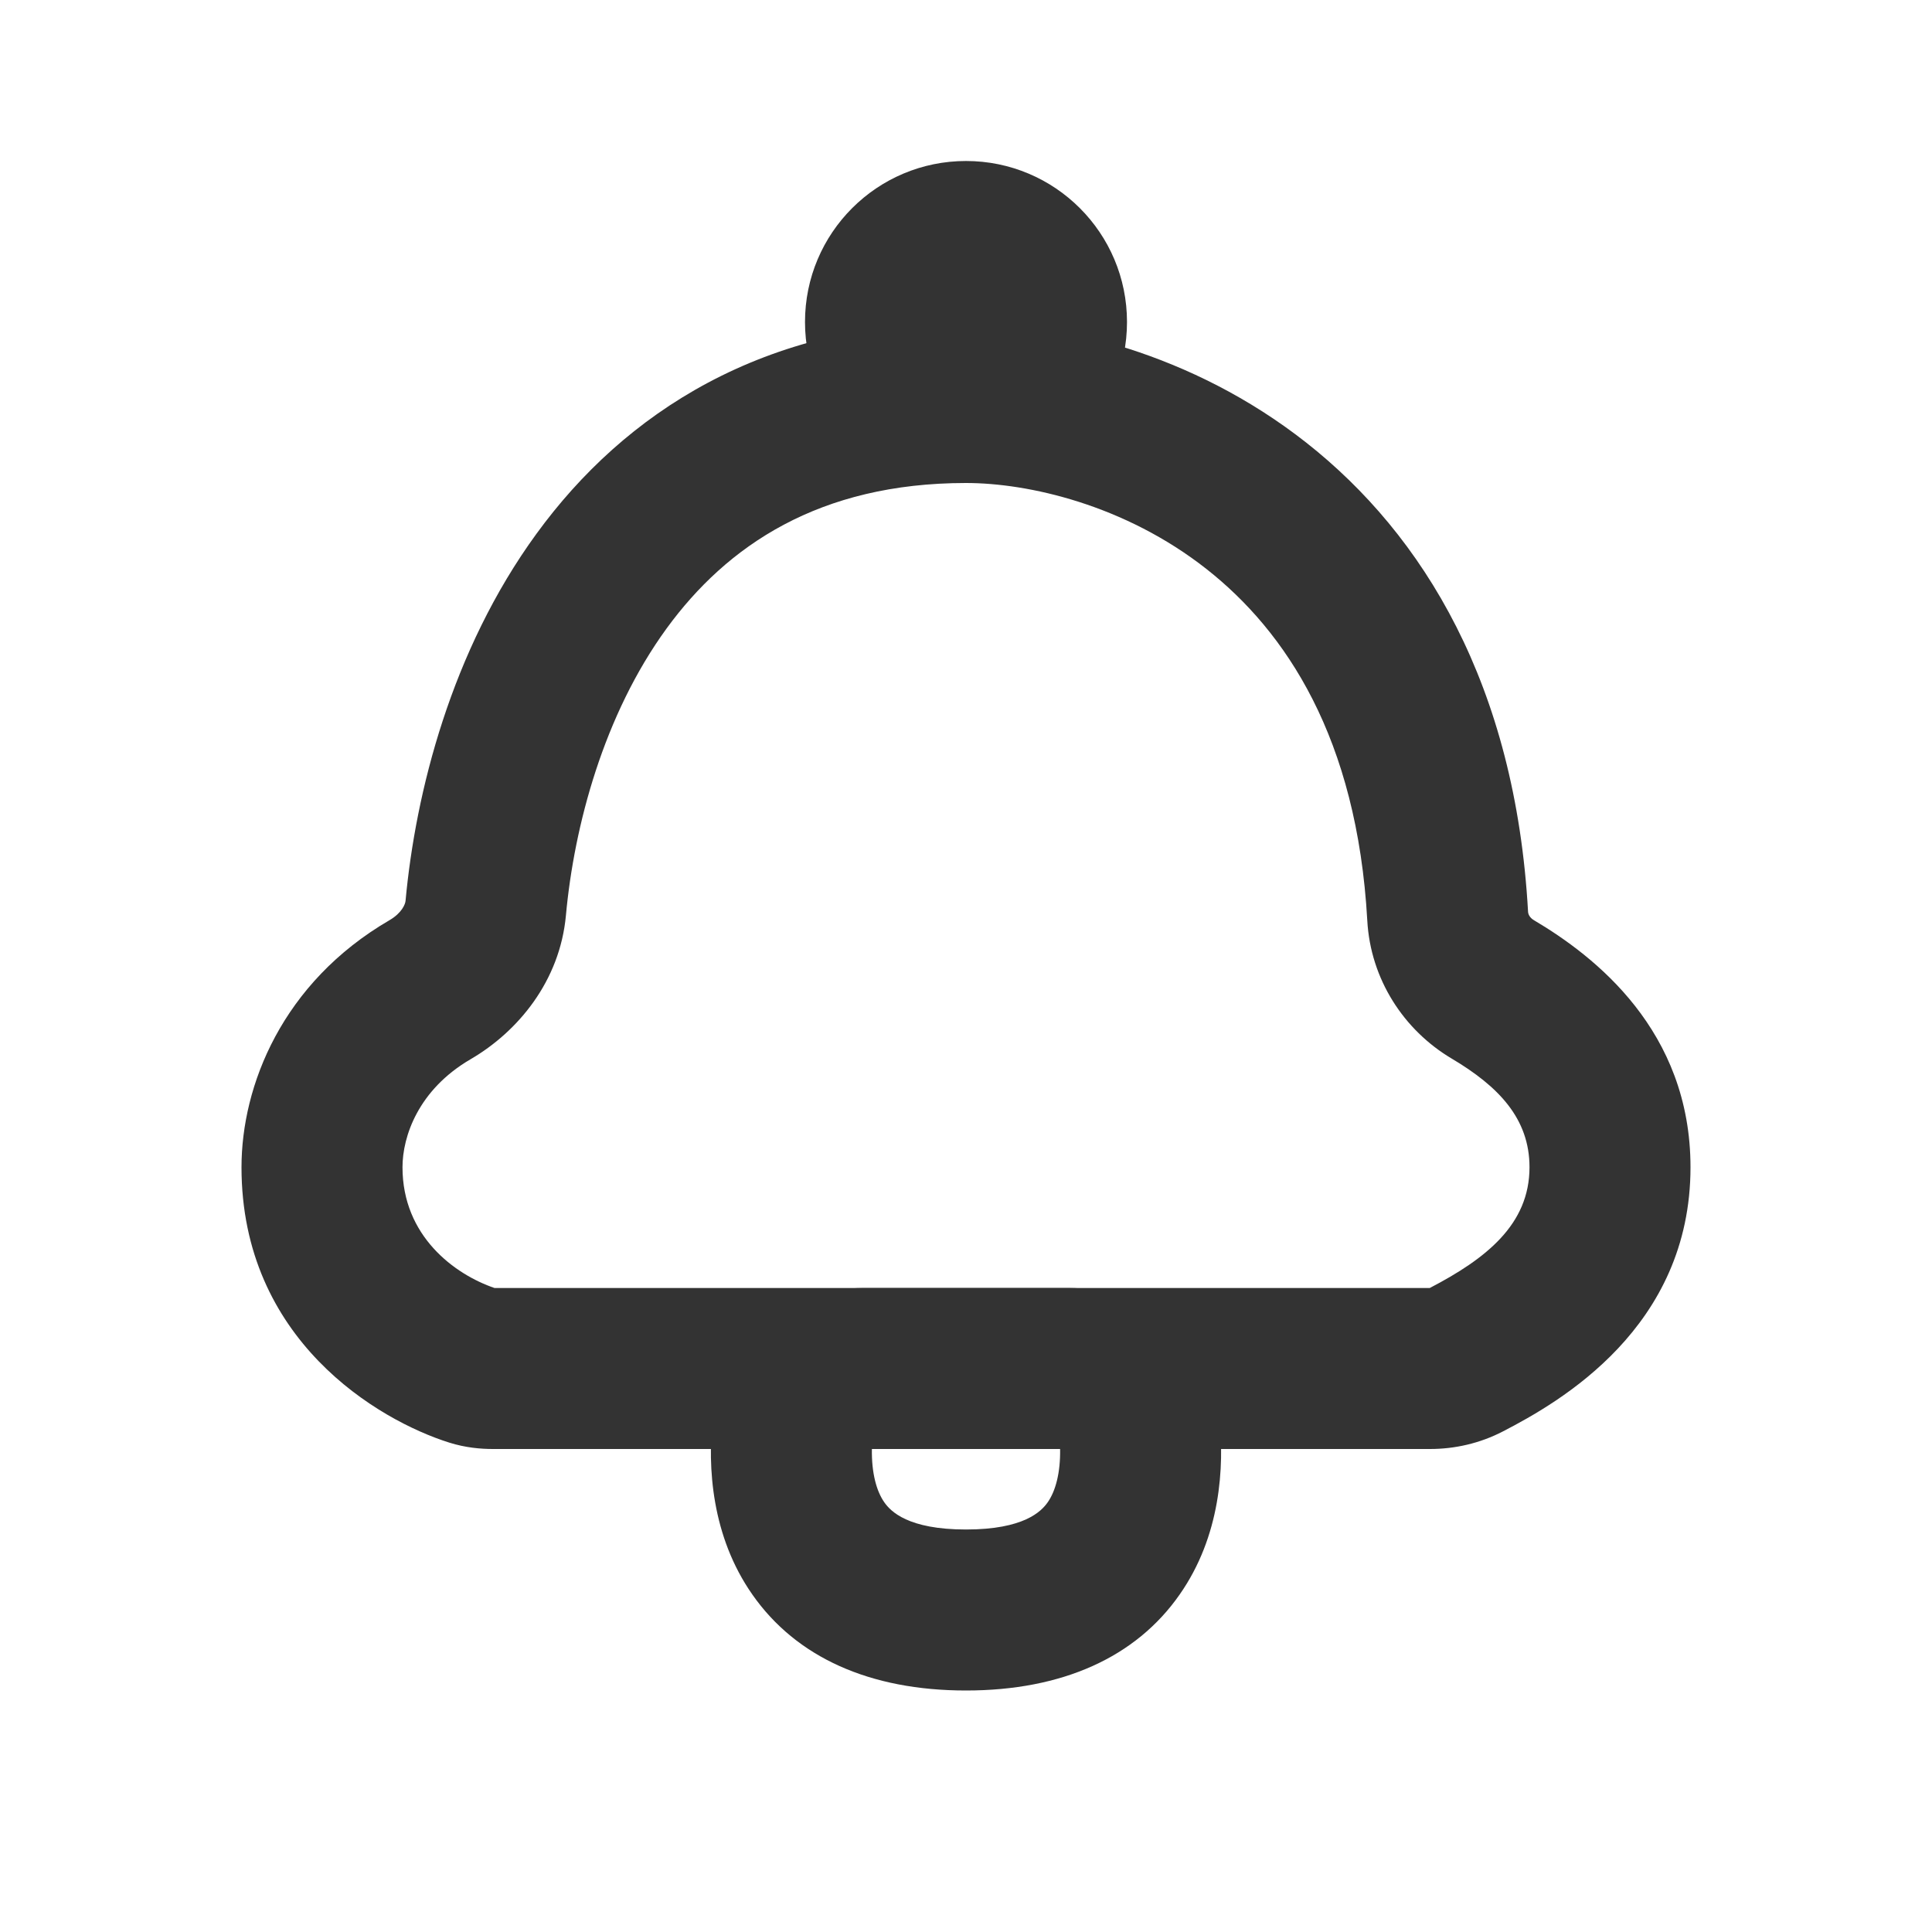
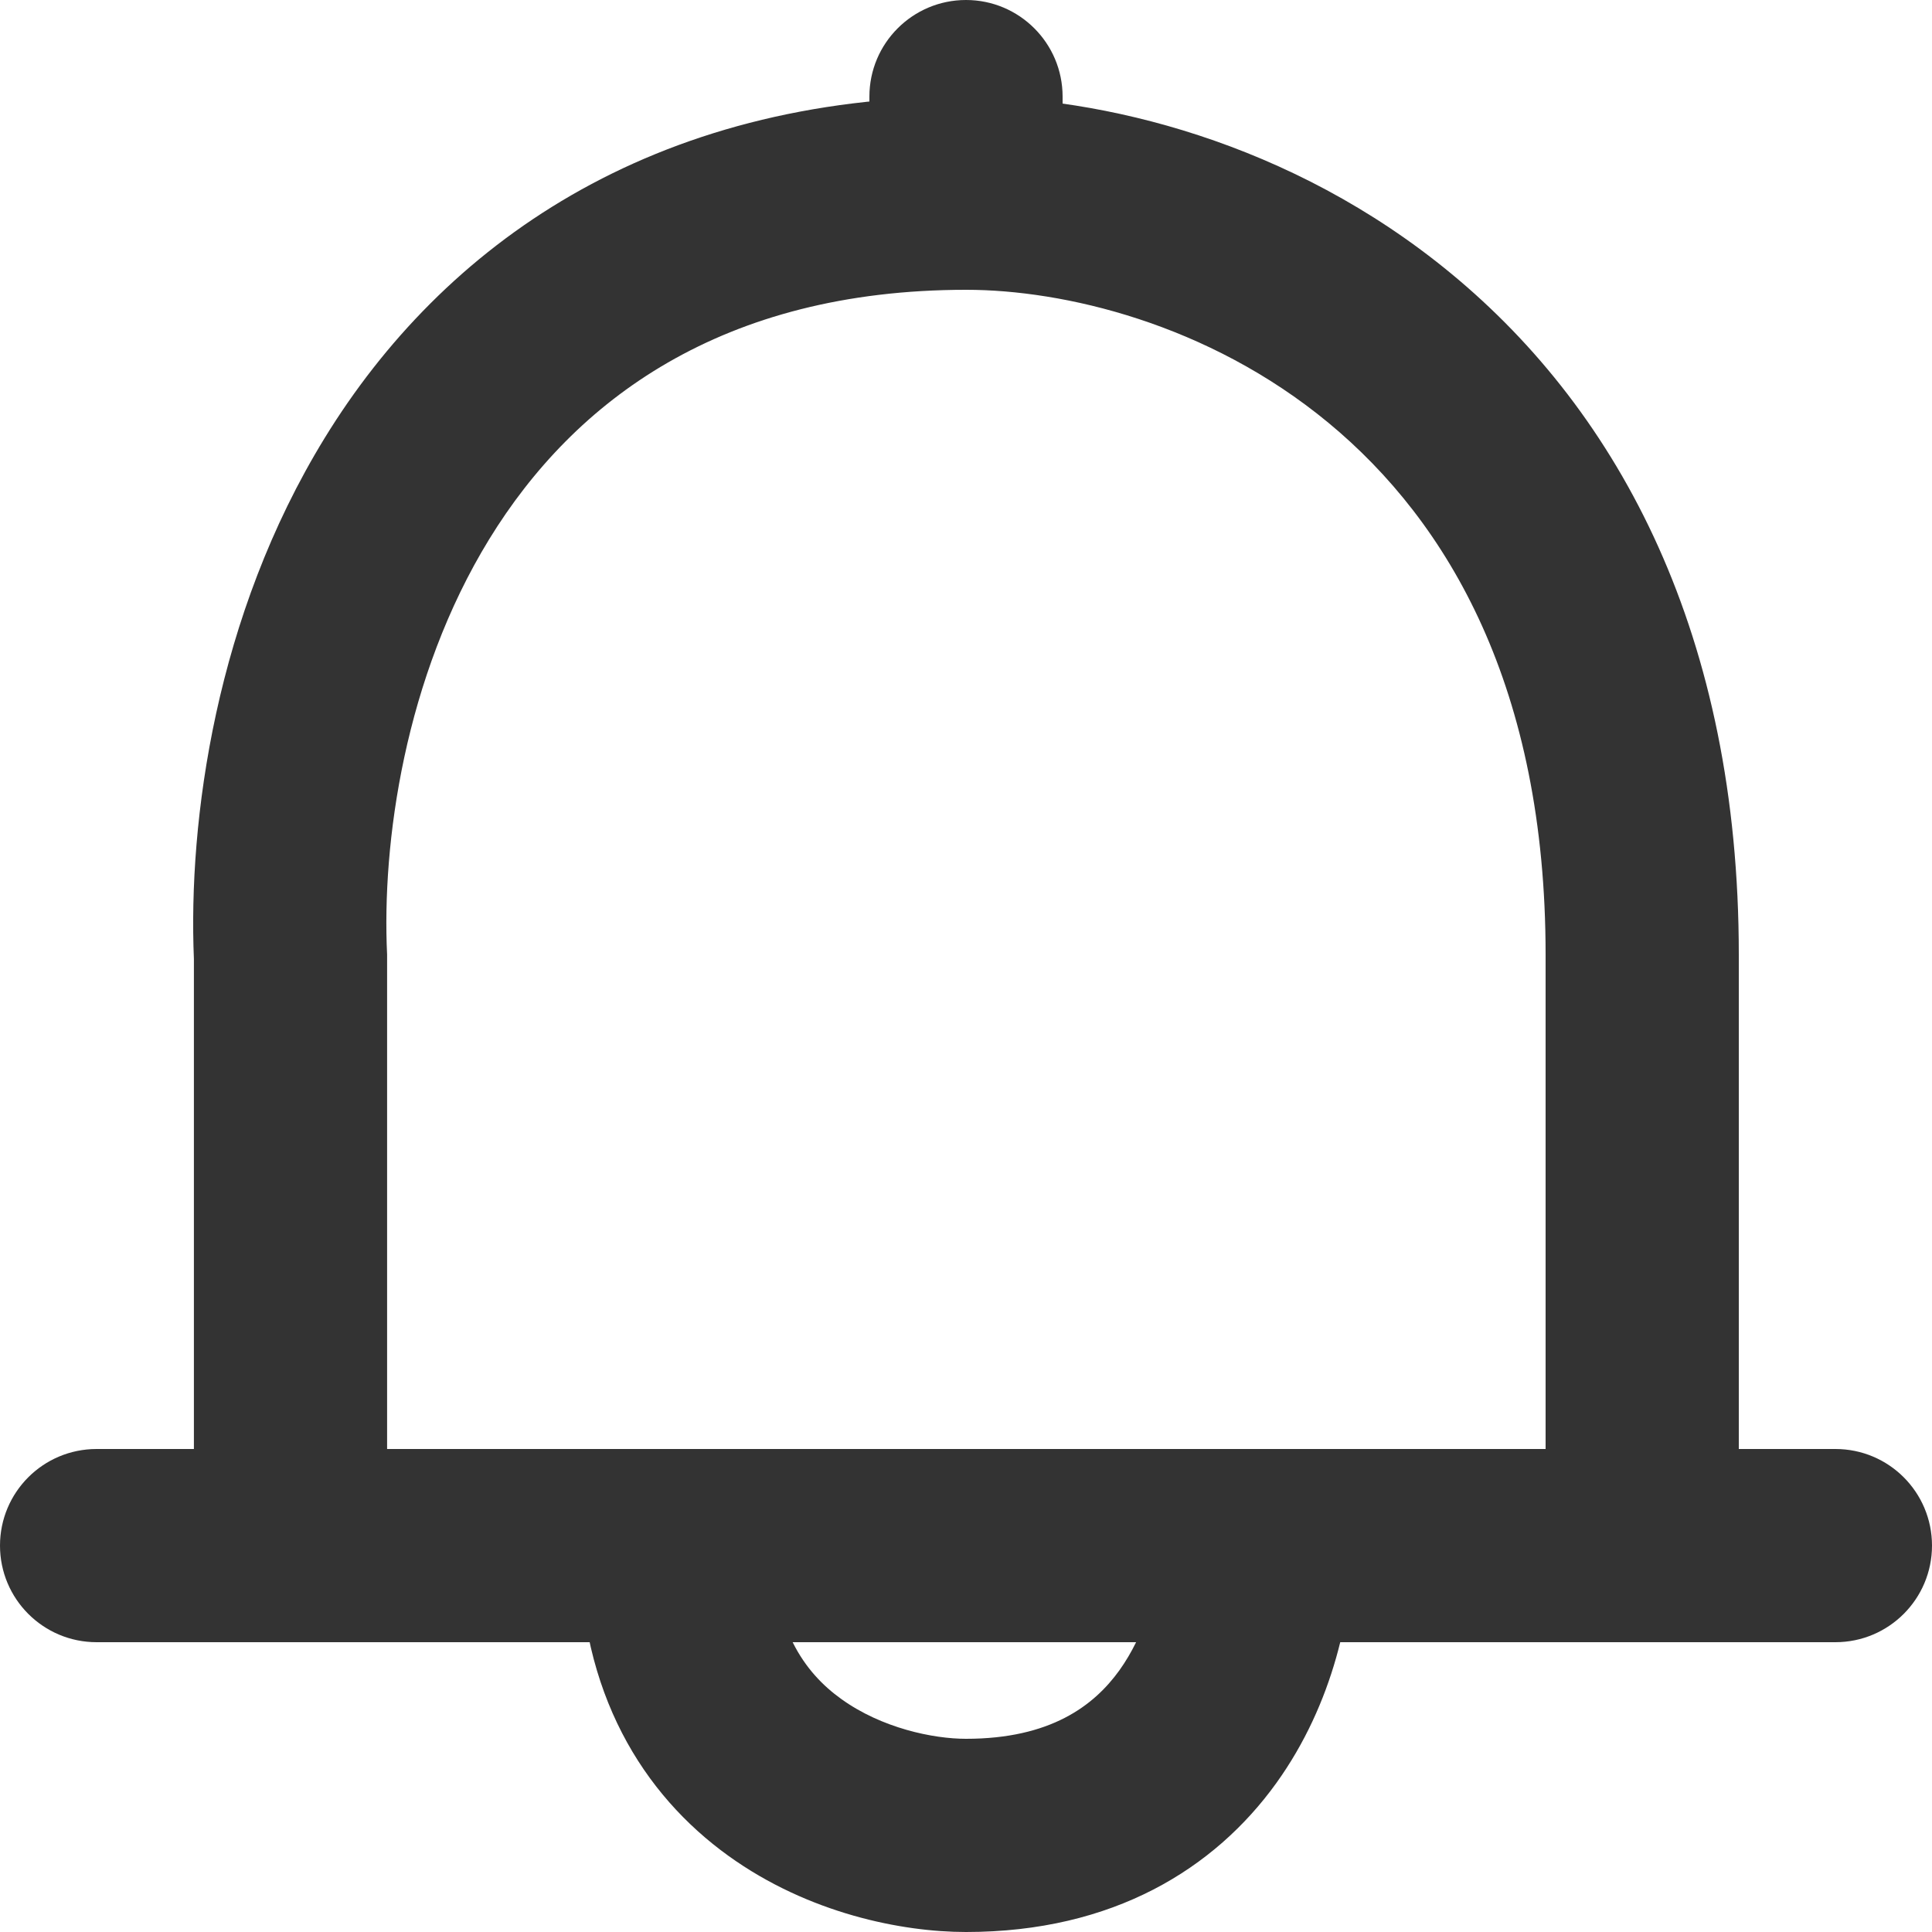
- <svg xmlns="http://www.w3.org/2000/svg" width="24" height="24" viewBox="0 0 24 24" fill="none">
-   <path fill-rule="evenodd" clip-rule="evenodd" d="M8.28 7.808C7.5 8.88 7.132 10.258 7.03 11.372C6.955 12.187 6.436 12.814 5.846 13.158C5.196 13.537 5 14.117 5 14.5C5 15.355 5.646 15.83 6.143 16H17.761C18.459 15.637 19 15.212 19 14.5C19 13.894 18.614 13.495 18.035 13.151C17.436 12.796 17.025 12.162 16.985 11.436C16.858 9.164 15.97 7.842 14.988 7.069C13.971 6.269 12.773 6 12 6C10.174 6 9.029 6.78 8.28 7.808ZM6.664 6.631C7.755 5.132 9.48 4 12 4C13.151 4 14.803 4.379 16.225 5.497C17.683 6.644 18.825 8.512 18.982 11.325C18.983 11.355 19.002 11.4 19.055 11.431C19.81 11.878 21 12.8 21 14.5C21 16.494 19.371 17.419 18.671 17.781C18.382 17.931 18.07 18 17.764 18H6.123C5.971 18 5.783 17.984 5.582 17.921C4.696 17.642 3 16.643 3 14.5C3 13.489 3.504 12.207 4.84 11.43C4.993 11.34 5.035 11.231 5.038 11.189C5.162 9.847 5.604 8.085 6.664 6.631Z" fill="#333333" />
-   <path fill-rule="evenodd" clip-rule="evenodd" d="M10.718 18C10.718 18 10.719 18 10.72 18L10.718 18ZM10.831 18H13.169C13.174 18.295 13.113 18.522 13.015 18.662C12.936 18.775 12.72 19 12 19C11.28 19 11.064 18.775 10.985 18.662C10.887 18.522 10.826 18.295 10.831 18ZM13.282 18C13.282 18 13.281 18 13.28 18L13.282 18ZM8.854 17.598C8.968 16.532 9.92 16 10.721 16H13.279C14.08 16 15.033 16.532 15.146 17.598C15.213 18.231 15.16 19.085 14.654 19.808C14.11 20.588 13.195 21 12 21C10.805 21 9.891 20.588 9.346 19.808C8.84 19.085 8.787 18.231 8.854 17.598Z" fill="#333333" />
-   <path d="M14 4C14 5.105 13.105 6 12 6C10.895 6 10 5.105 10 4C10 2.895 10.895 2 12 2C13.105 2 14 2.895 14 4Z" fill="#333333" />
+ <svg xmlns="http://www.w3.org/2000/svg" width="22" height="22" viewBox="0 0 22 22" fill="none">
+   <path fill-rule="evenodd" clip-rule="evenodd" d="M0 17.6C0 16.992 0.492 16.5 1.1 16.5L20.9 16.5C21.508 16.5 22 16.992 22 17.6C22 18.207 21.508 18.7 20.9 18.7L1.1 18.7C0.492 18.7 0 18.207 0 17.6Z" fill="#333333" />
+   <path fill-rule="evenodd" clip-rule="evenodd" d="M19.8 18.7H2.208L2.208 10.92C2.142 9.346 2.453 7.015 3.697 4.988C5.042 2.796 7.412 1.1 11.004 1.1C12.523 1.1 14.694 1.602 16.528 3.118C18.451 4.707 19.8 7.244 19.8 10.87V18.7ZM4.408 10.87V16.5H17.6V10.87C17.6 4.814 13.203 3.3 11.004 3.3C5.434 3.3 4.286 8.347 4.408 10.87Z" fill="#333333" />
+   <path fill-rule="evenodd" clip-rule="evenodd" d="M6.6 16.5H15.4V17.6C15.4 18.326 15.191 19.391 14.533 20.305C13.834 21.276 12.678 22 11 22C10.274 22 9.209 21.791 8.295 21.133C7.324 20.434 6.6 19.279 6.6 17.6V16.5ZM9.026 18.7C9.172 18.994 9.372 19.198 9.58 19.347C10.041 19.679 10.626 19.8 11 19.8C11.961 19.8 12.456 19.424 12.747 19.02C12.82 18.918 12.883 18.81 12.937 18.7H9.026Z" fill="#333333" />
+   <path fill-rule="evenodd" clip-rule="evenodd" d="M11 0C11.607 0 12.1 0.492 12.1 1.1V2.2C12.1 2.808 11.607 3.3 11 3.3C10.393 3.3 9.9 2.808 9.9 2.2V1.1C9.9 0.492 10.393 0 11 0Z" fill="#333333" />
</svg>
